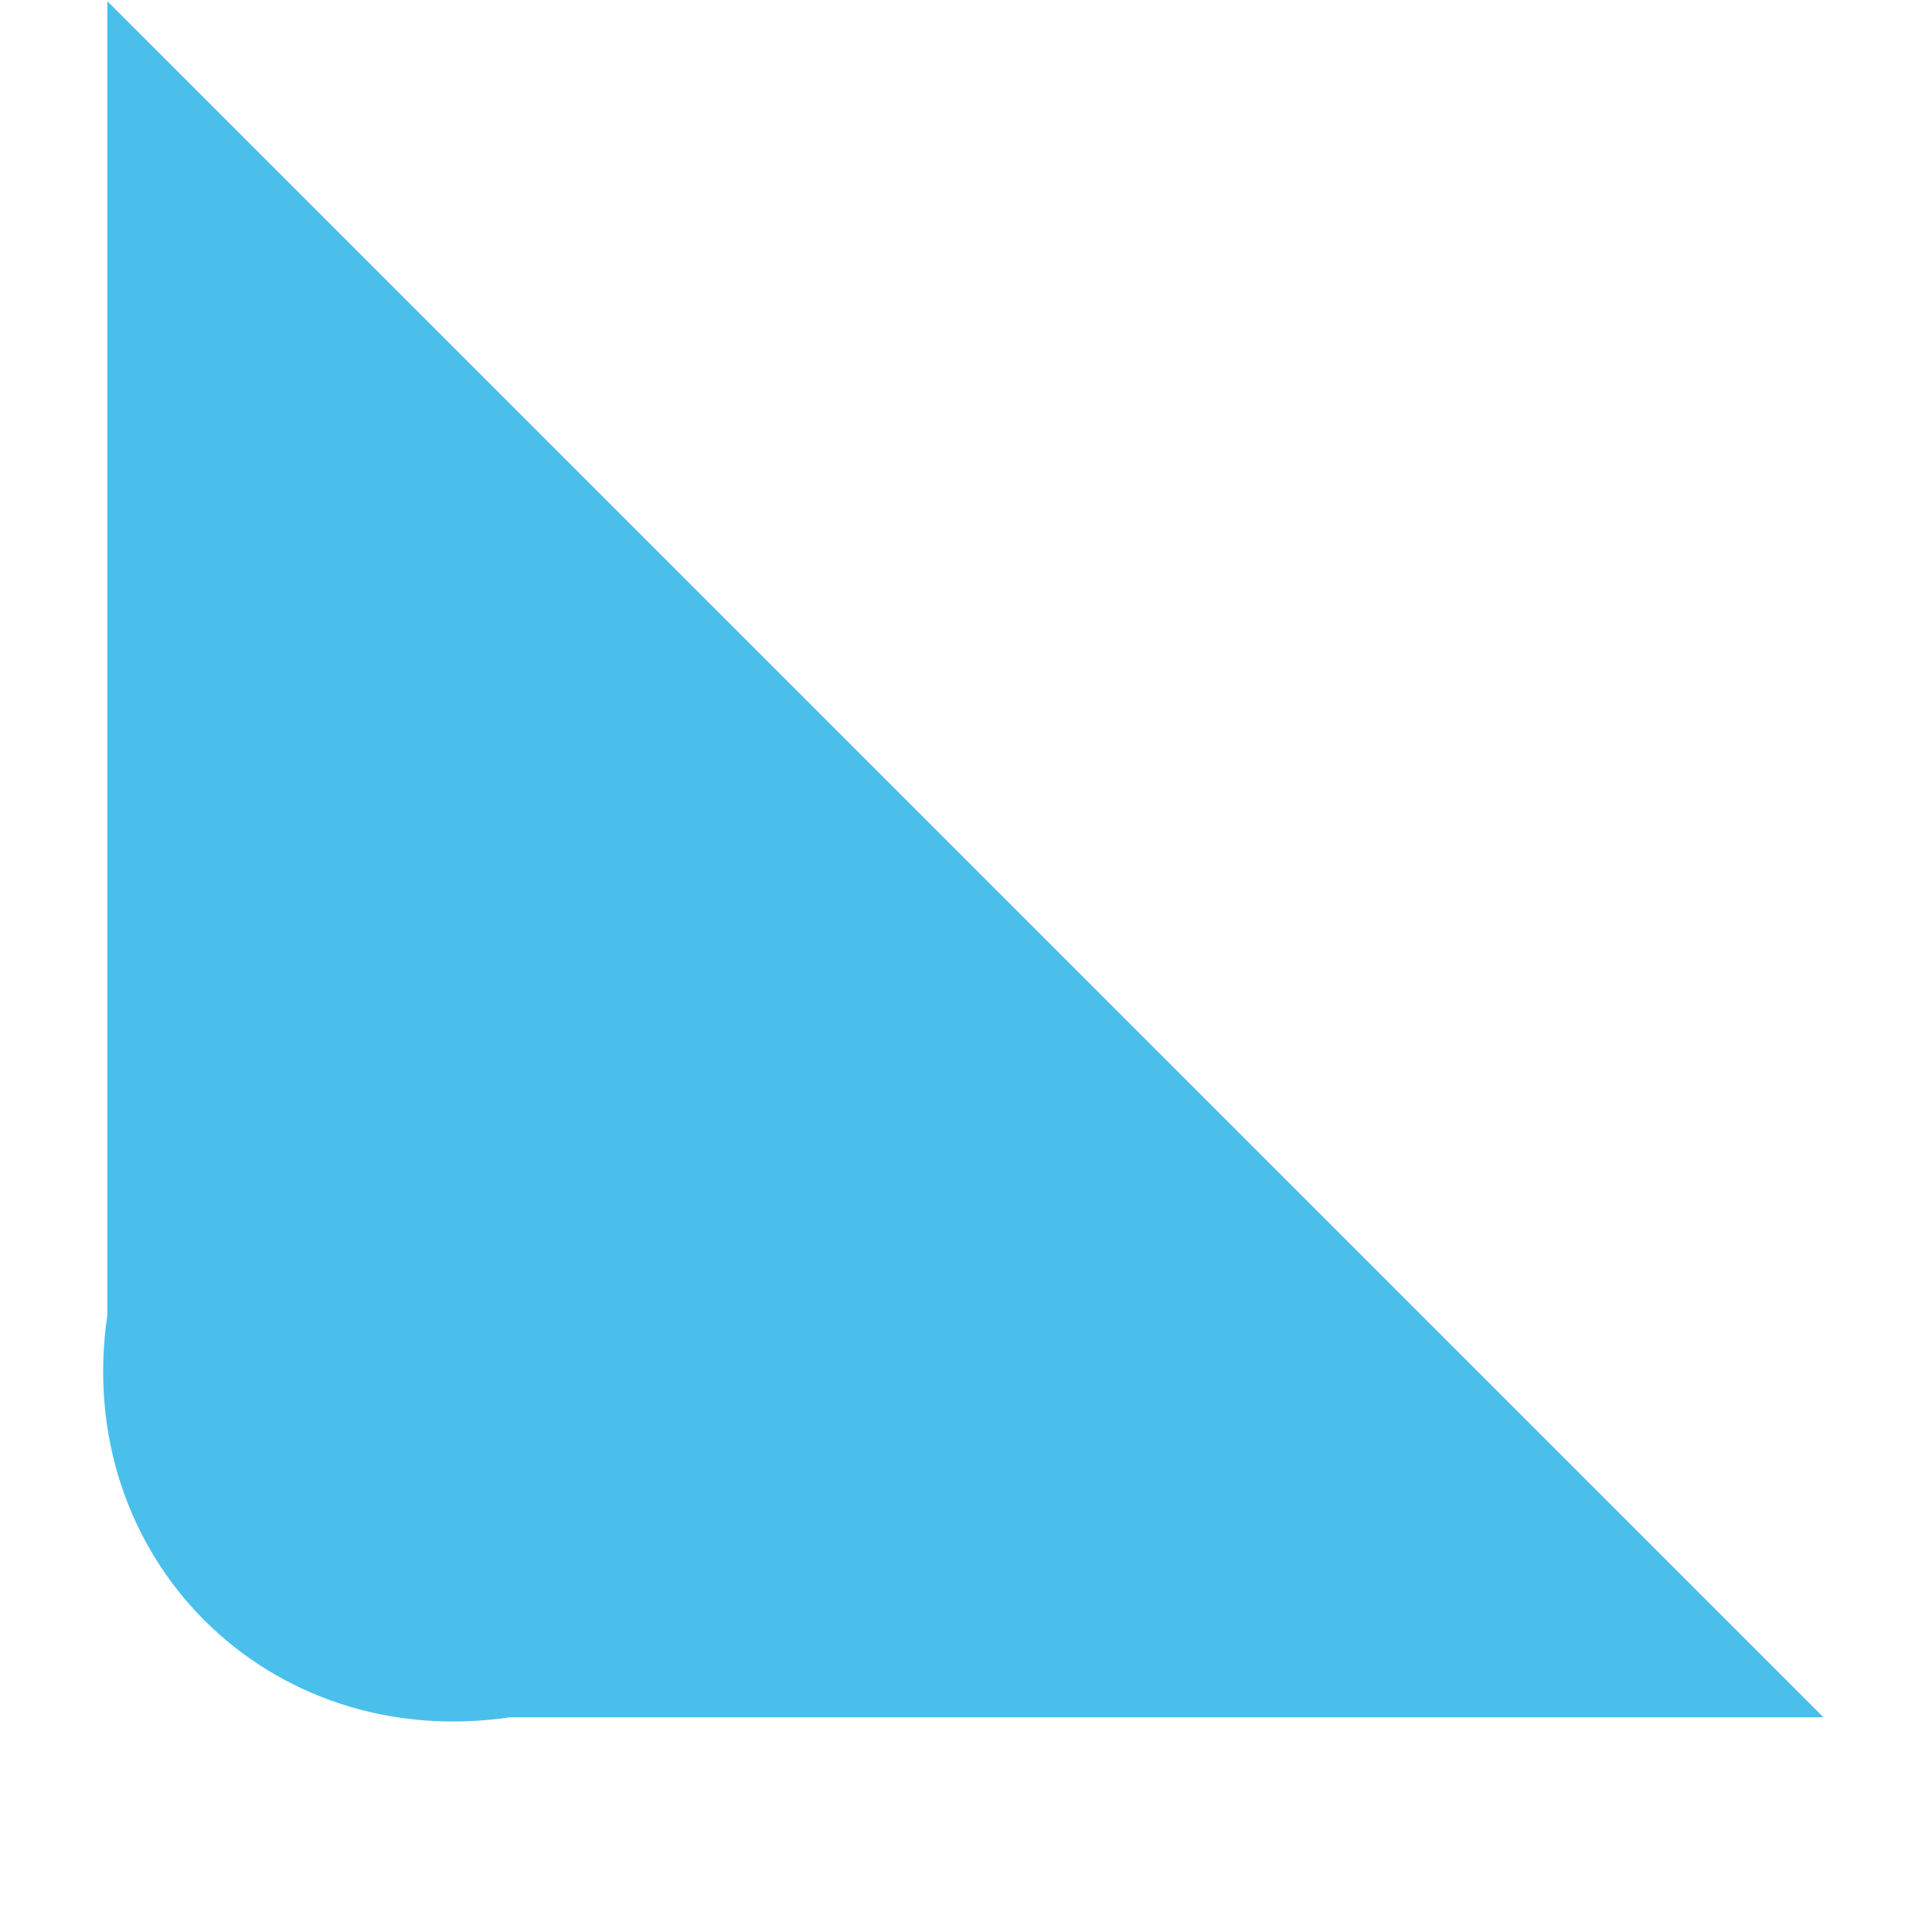
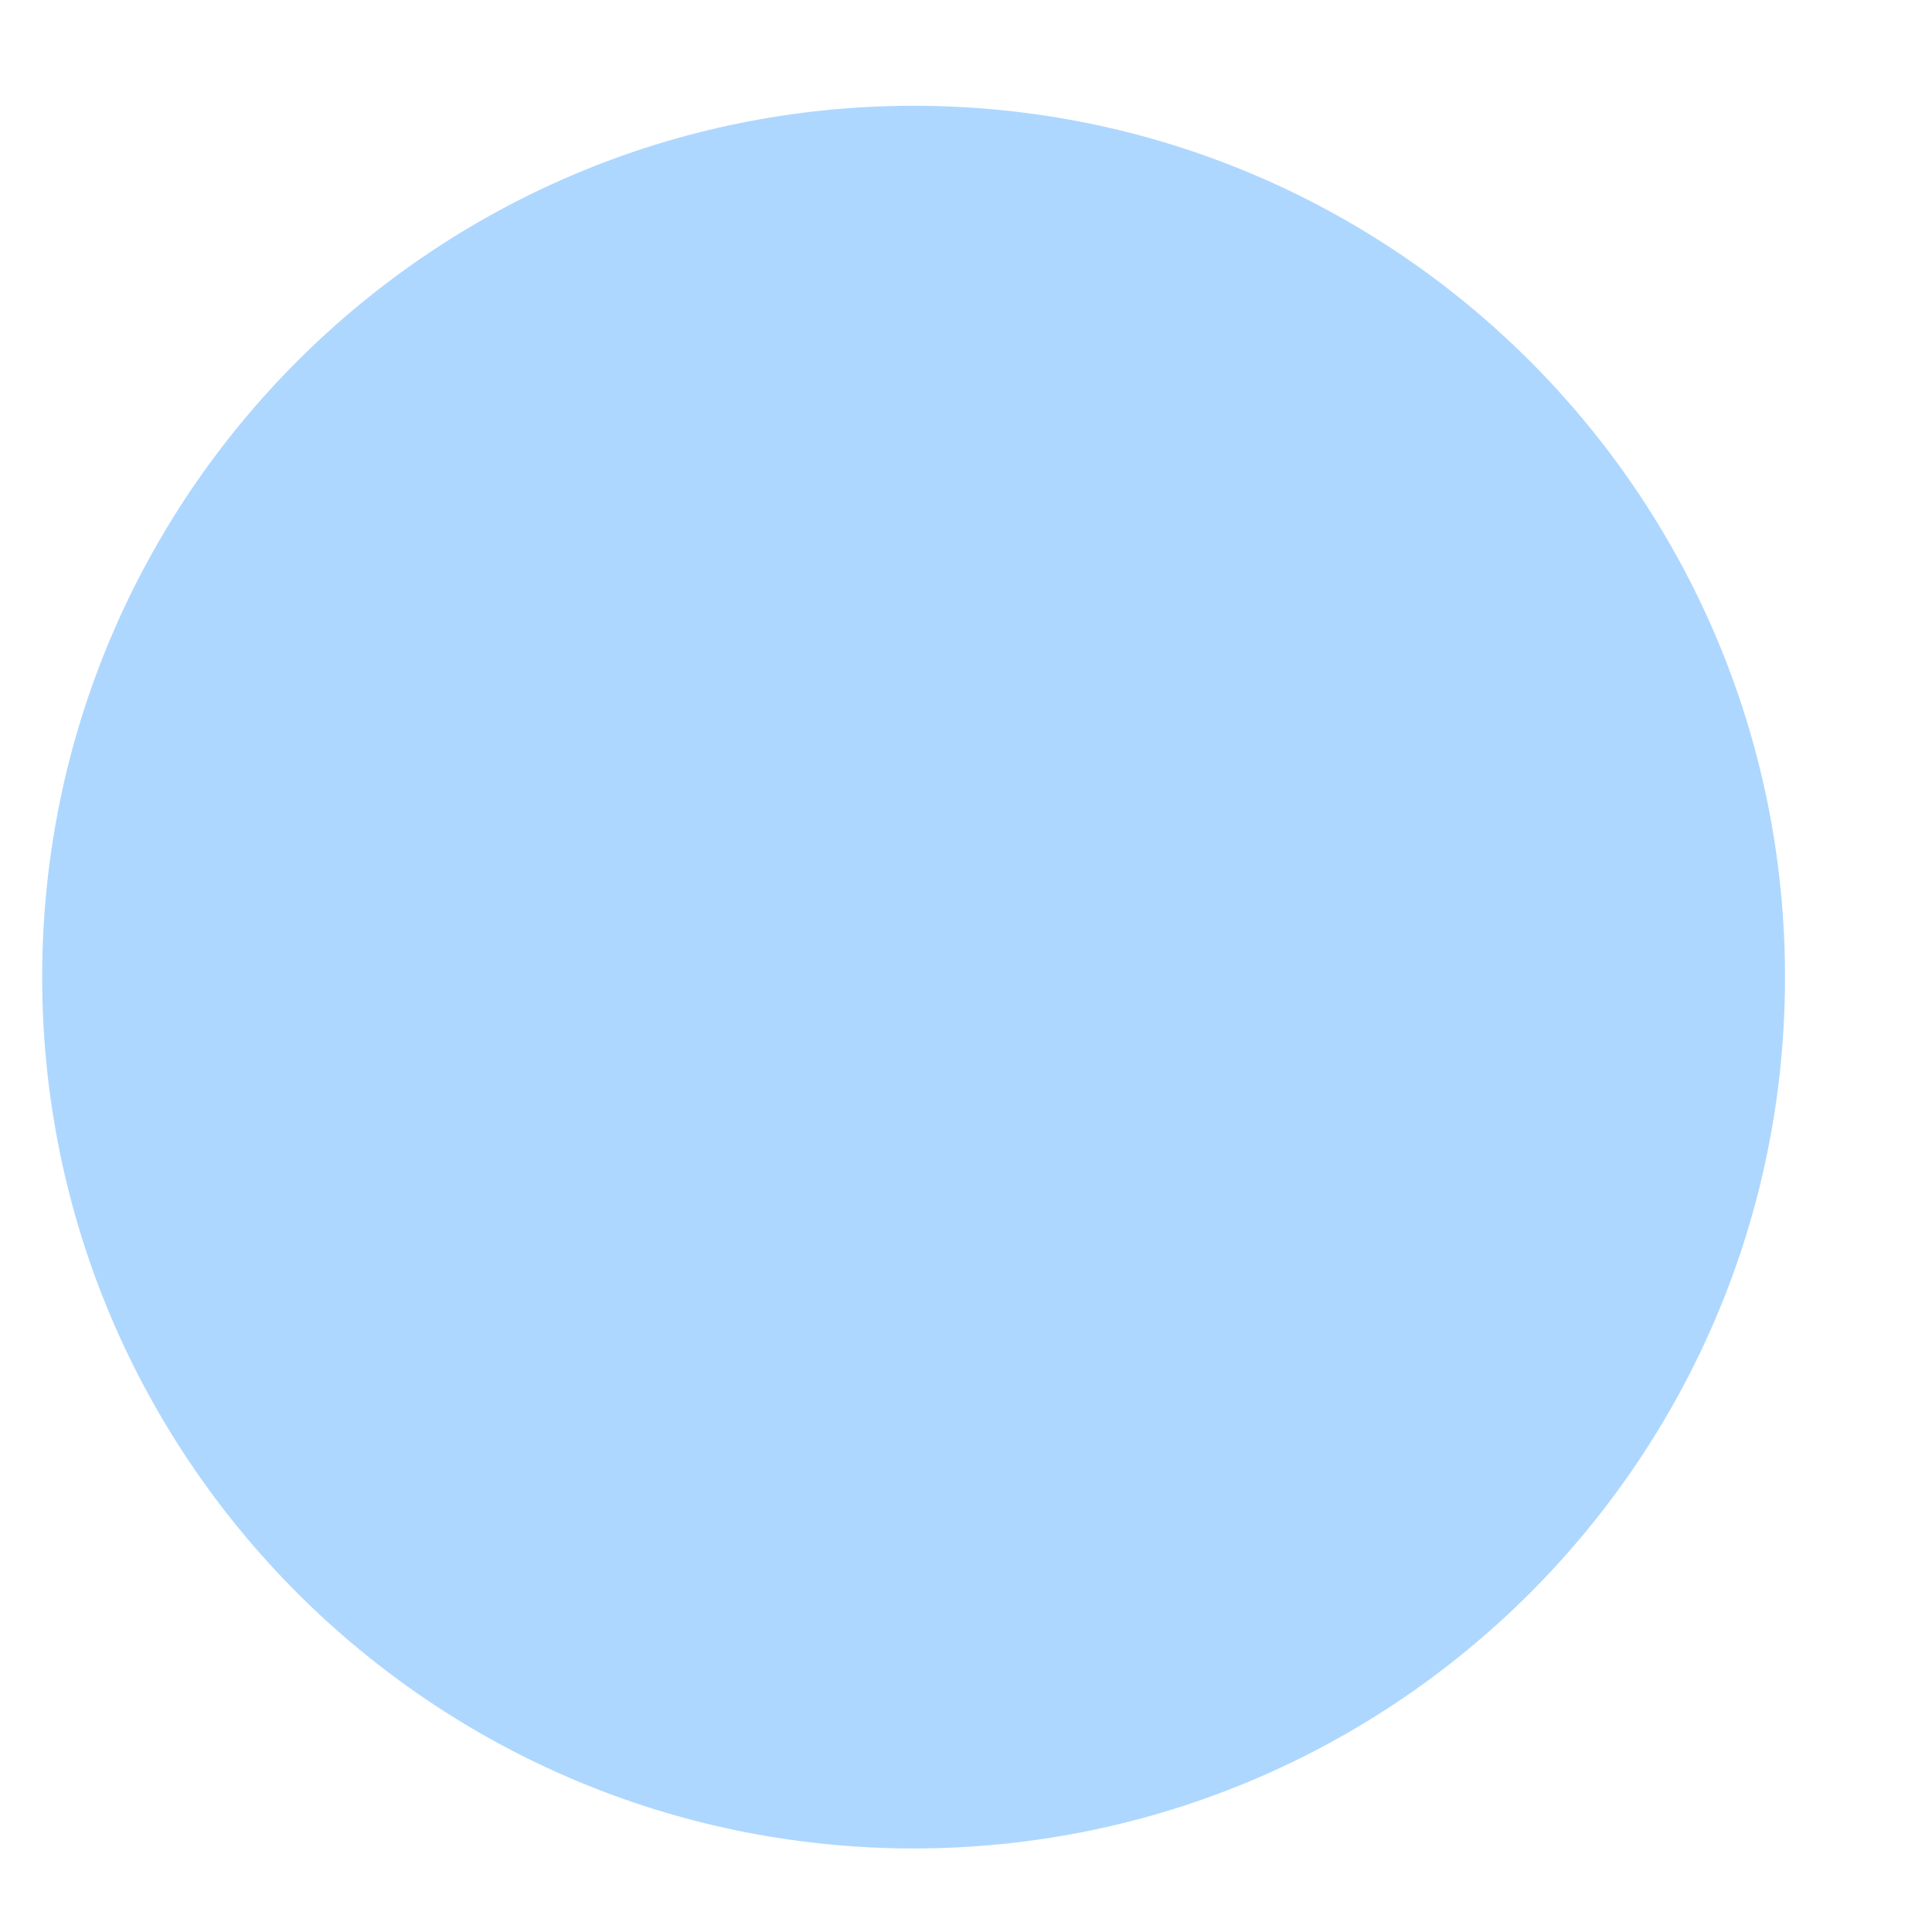
- <svg xmlns="http://www.w3.org/2000/svg" version="1.1" width="18px" height="18px">
-   <g transform="matrix(1 0 0 1 -1412 -204 )">
-     <path d="M 1 0.011  L 16.989 16  L 4.749 16  C 2.492 16.331  0.669 14.508  1 12.251  L 1 0.011  Z " fill-rule="nonzero" fill="#4bbfeb" stroke="none" transform="matrix(1 0 0 1 1412 204 )" />
+ <svg xmlns="http://www.w3.org/2000/svg" version="1.1" width="12px" height="12px">
+   <g transform="matrix(1 0 0 1 -807 -681 )">
+     <path d="M 0.262 6.069  C 0.262 9.058  2.686 11.481  5.675 11.481  C 8.664 11.481  11.087 9.058  11.087 6.069  C 11.087 3.08  8.664 0.657  5.675 0.657  C 2.686 0.657  0.262 3.08  0.262 6.069  Z " fill-rule="nonzero" fill="#aed7ff" stroke="none" transform="matrix(1 0 0 1 807 681 )" />
  </g>
</svg>
